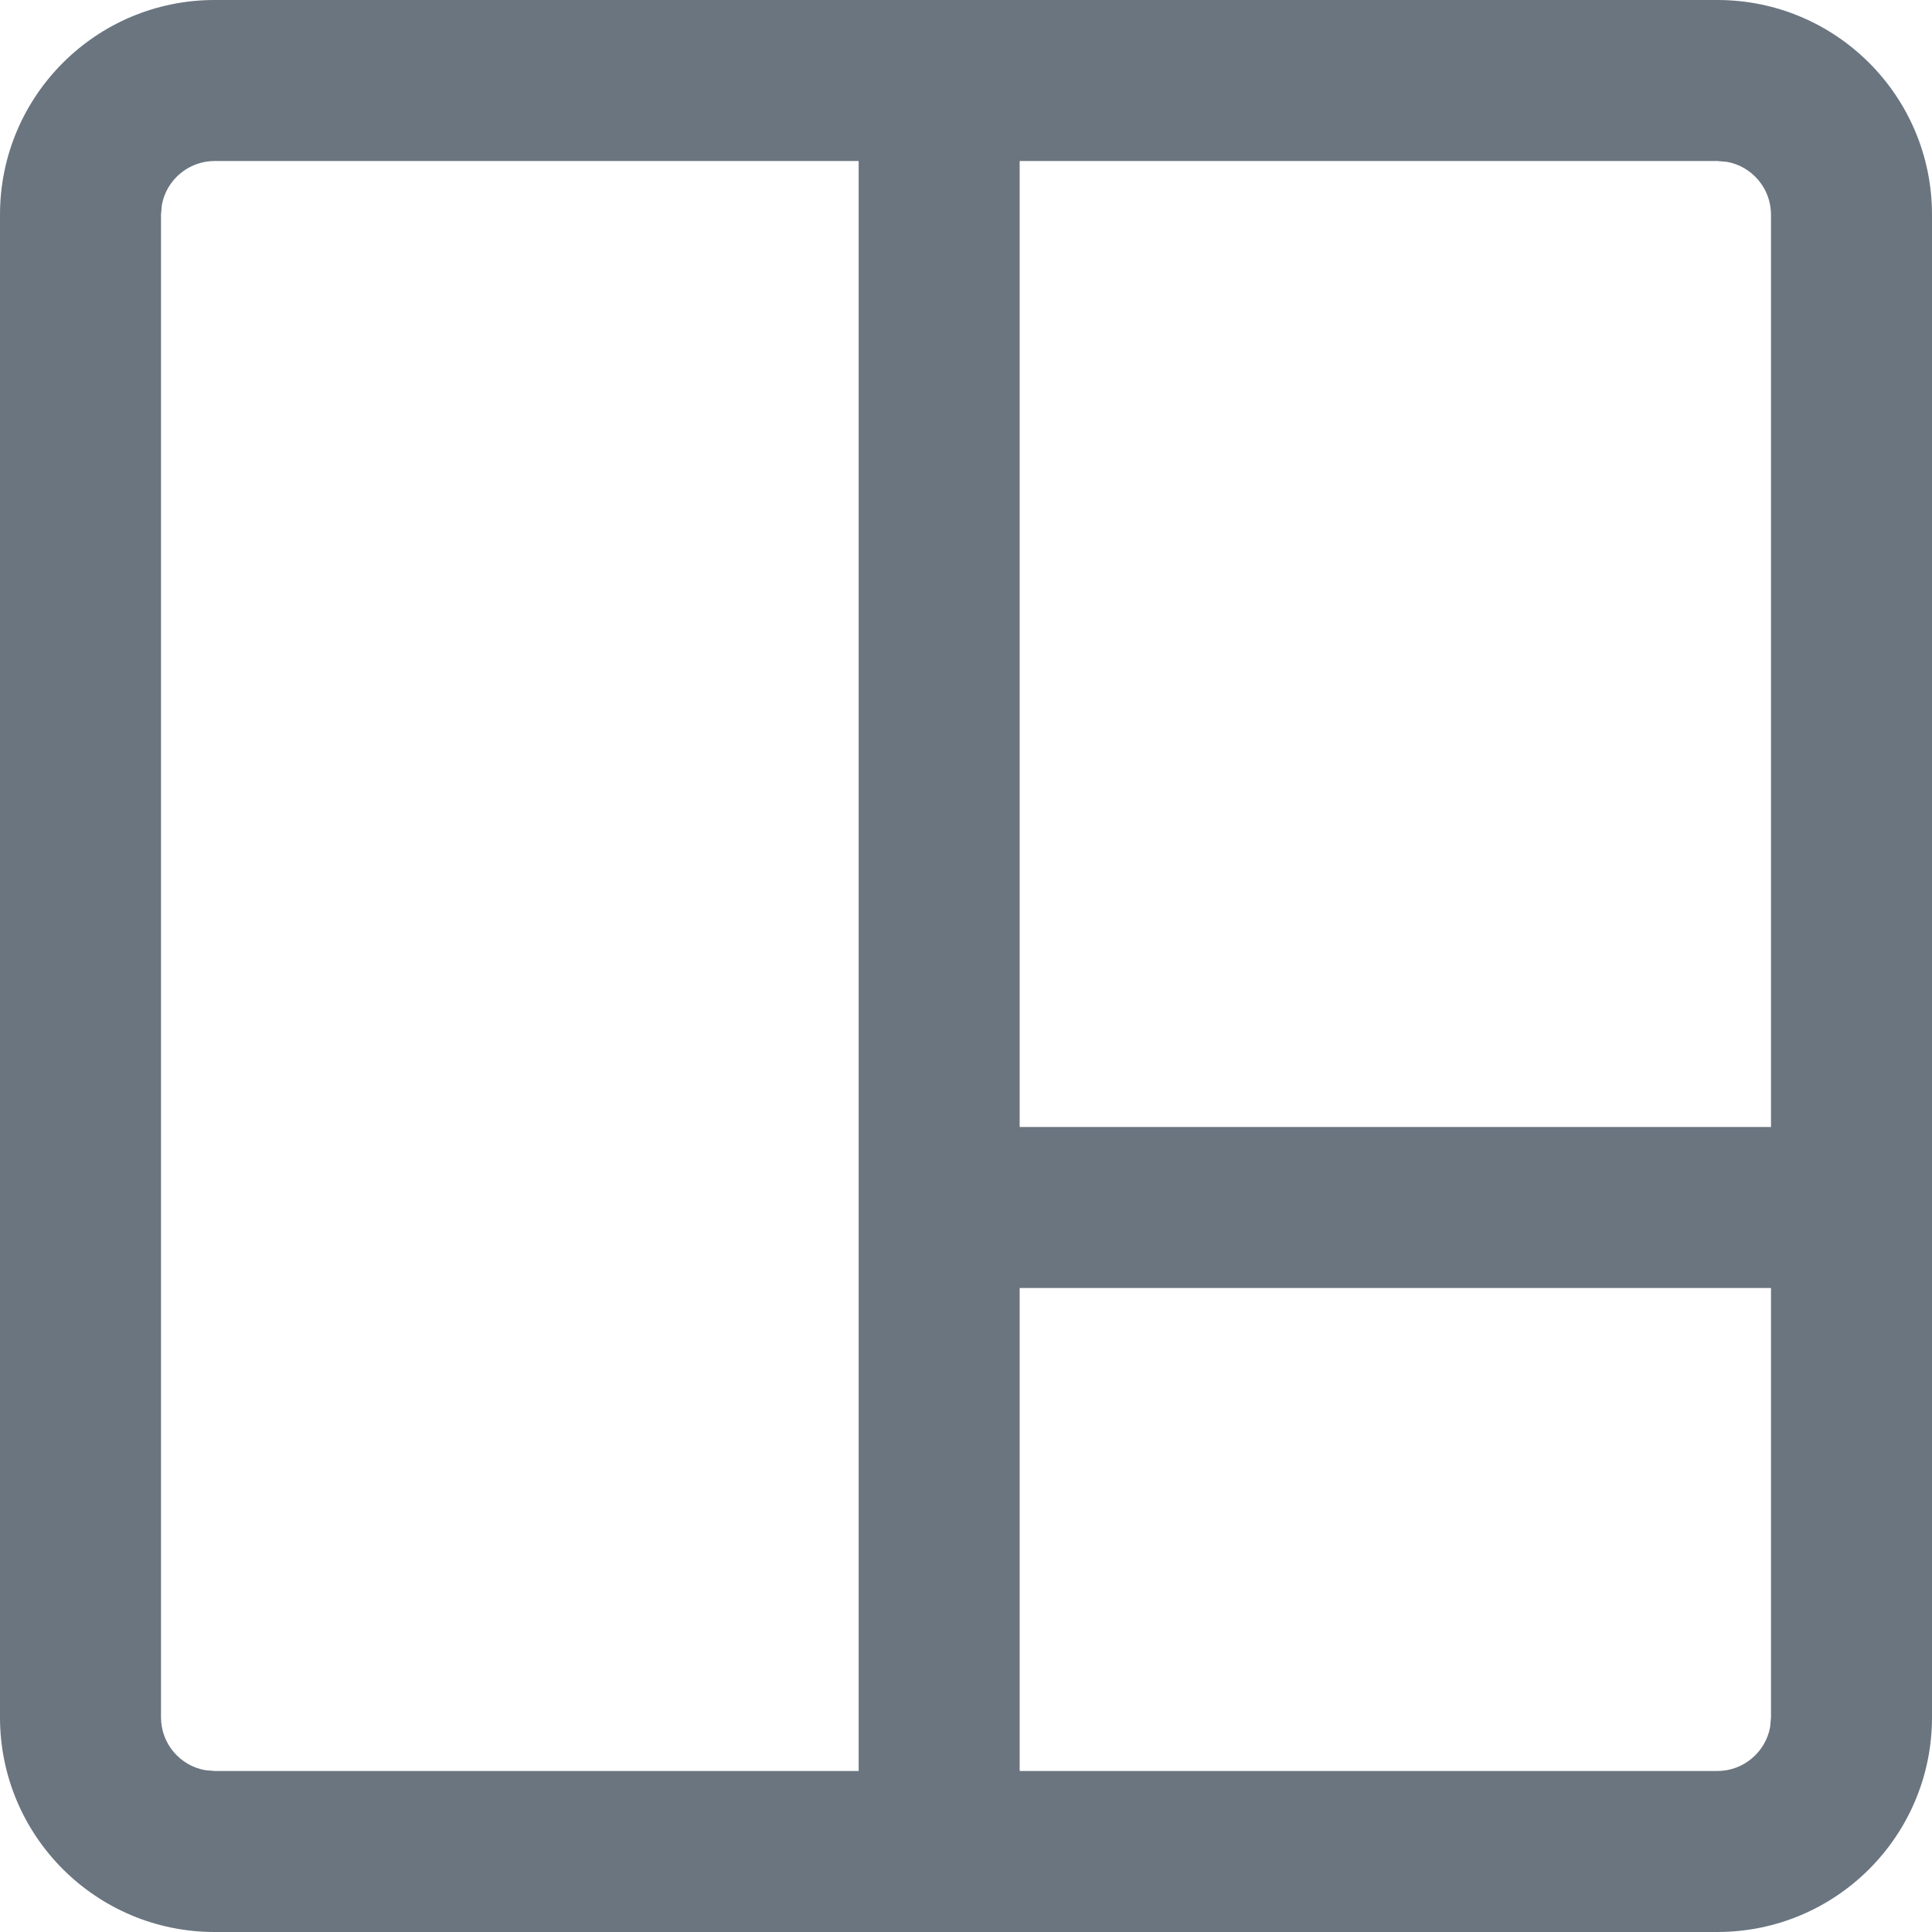
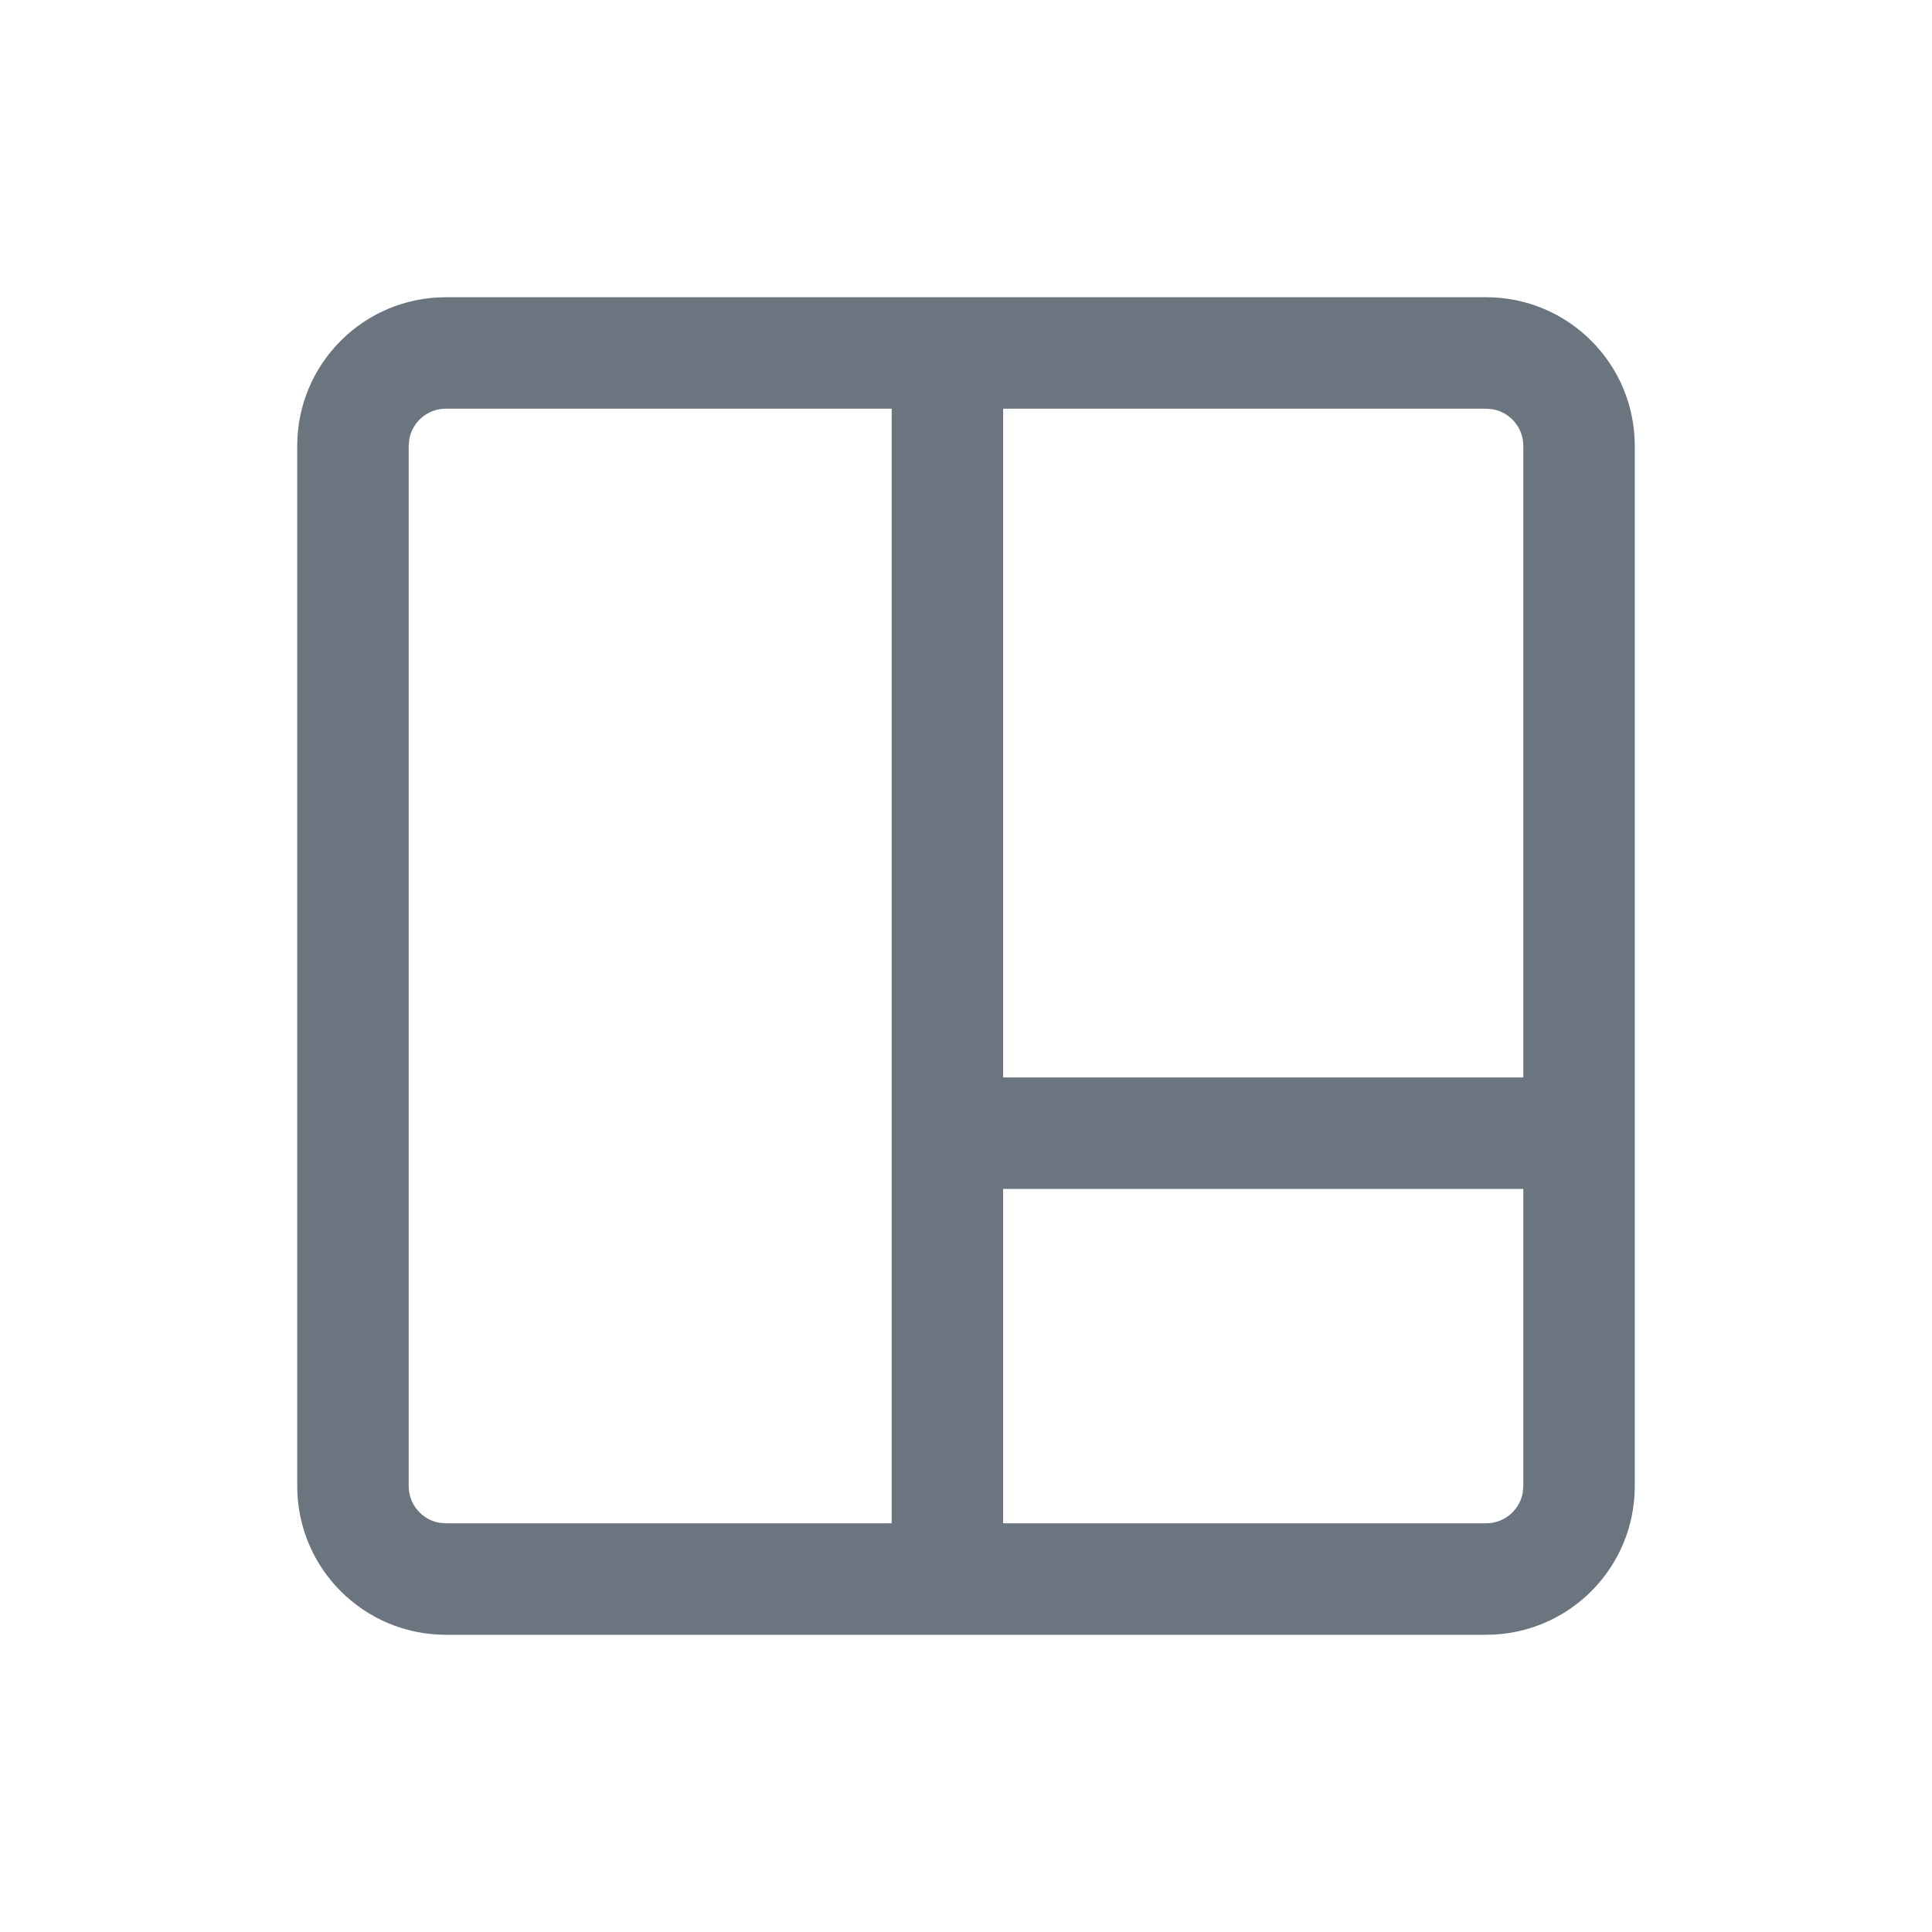
- <svg xmlns="http://www.w3.org/2000/svg" version="1.1" id="Warstwa_1" x="0px" y="0px" viewBox="0 0 18 18" style="enable-background:new 0 0 18 18;" xml:space="preserve">
+ <svg xmlns="http://www.w3.org/2000/svg" version="1.1" id="Warstwa_1" x="0px" y="0px" viewBox="0 0 26 26" style="enable-background:new 0 0 26 26;" xml:space="preserve">
  <style type="text/css">
	.st0{fill:#6A7580;}
</style>
-   <path class="st0" d="M16,0H8H2C0.895,0,0,0.895,0,2v14c0,1.105,0.895,2,2,2h6h8c1.105,0,2-0.895,2-2v-4v-1.5V2  C18,0.895,17.105,0,16,0z M2,16.5l-0.09-0.008C1.677,16.45,1.5,16.245,1.5,16V2l0.008-0.09C1.55,1.677,1.755,1.5,2,1.5h6v9V12v4.5H2  z M16.5,16l-0.008,0.09C16.45,16.323,16.245,16.5,16,16.5H9.5V12h7V16z M9.5,10.5v-9H16l0.09,0.008C16.323,1.55,16.5,1.755,16.5,2  v8.5H9.5z" />
+   <path class="st0" d="M20,4h-8H6C4.895,4,4,4.895,4,6v14c0,1.105,0.895,2,2,2h6h8c1.105,0,2-0.895,2-2v-4v-1.5V6  C22,4.895,21.105,4,20,4z M6,20.5l-0.09-0.008C5.677,20.45,5.5,20.245,5.5,20V6l0.008-0.09  C5.55,5.677,5.755,5.5,6,5.5h6v9V16v4.5H6z M20.5,20l-0.008,0.09C20.45,20.323,20.245,20.5,20,20.5h-6.5V16h7V20z   M13.5,14.5v-9H20l0.09,0.008C20.323,5.55,20.5,5.755,20.5,6v8.5H13.5z" />
</svg>
